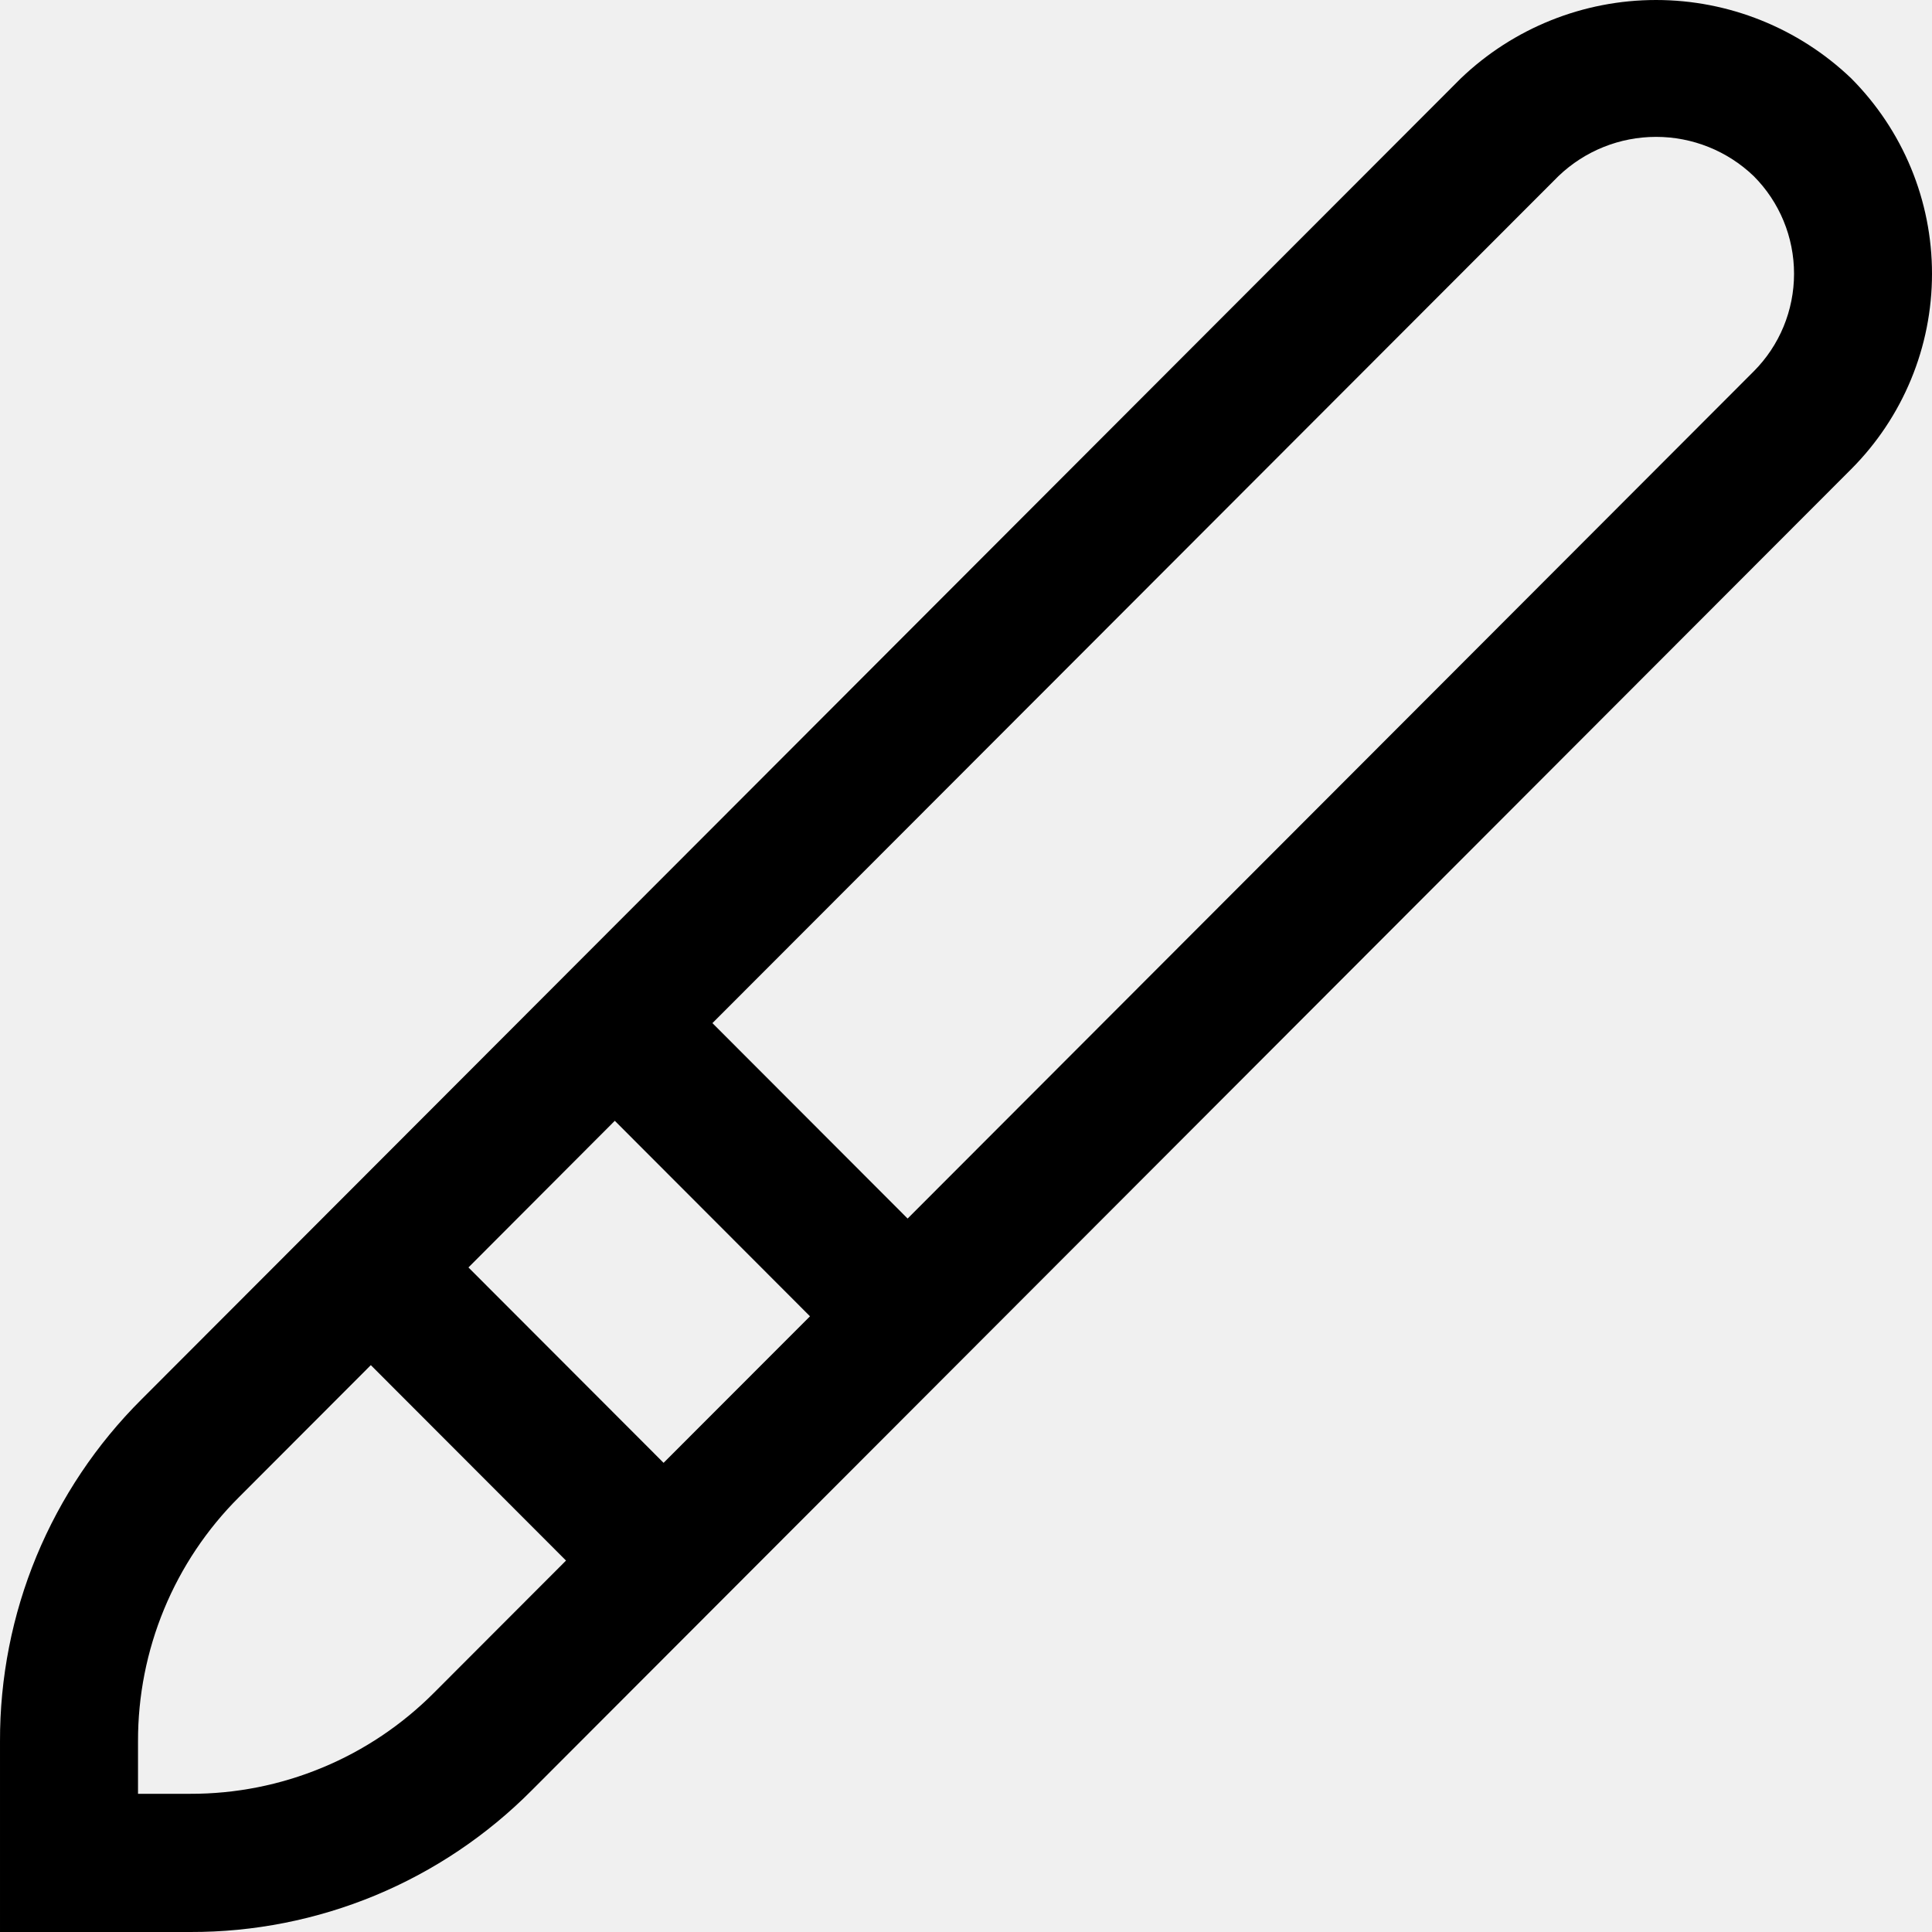
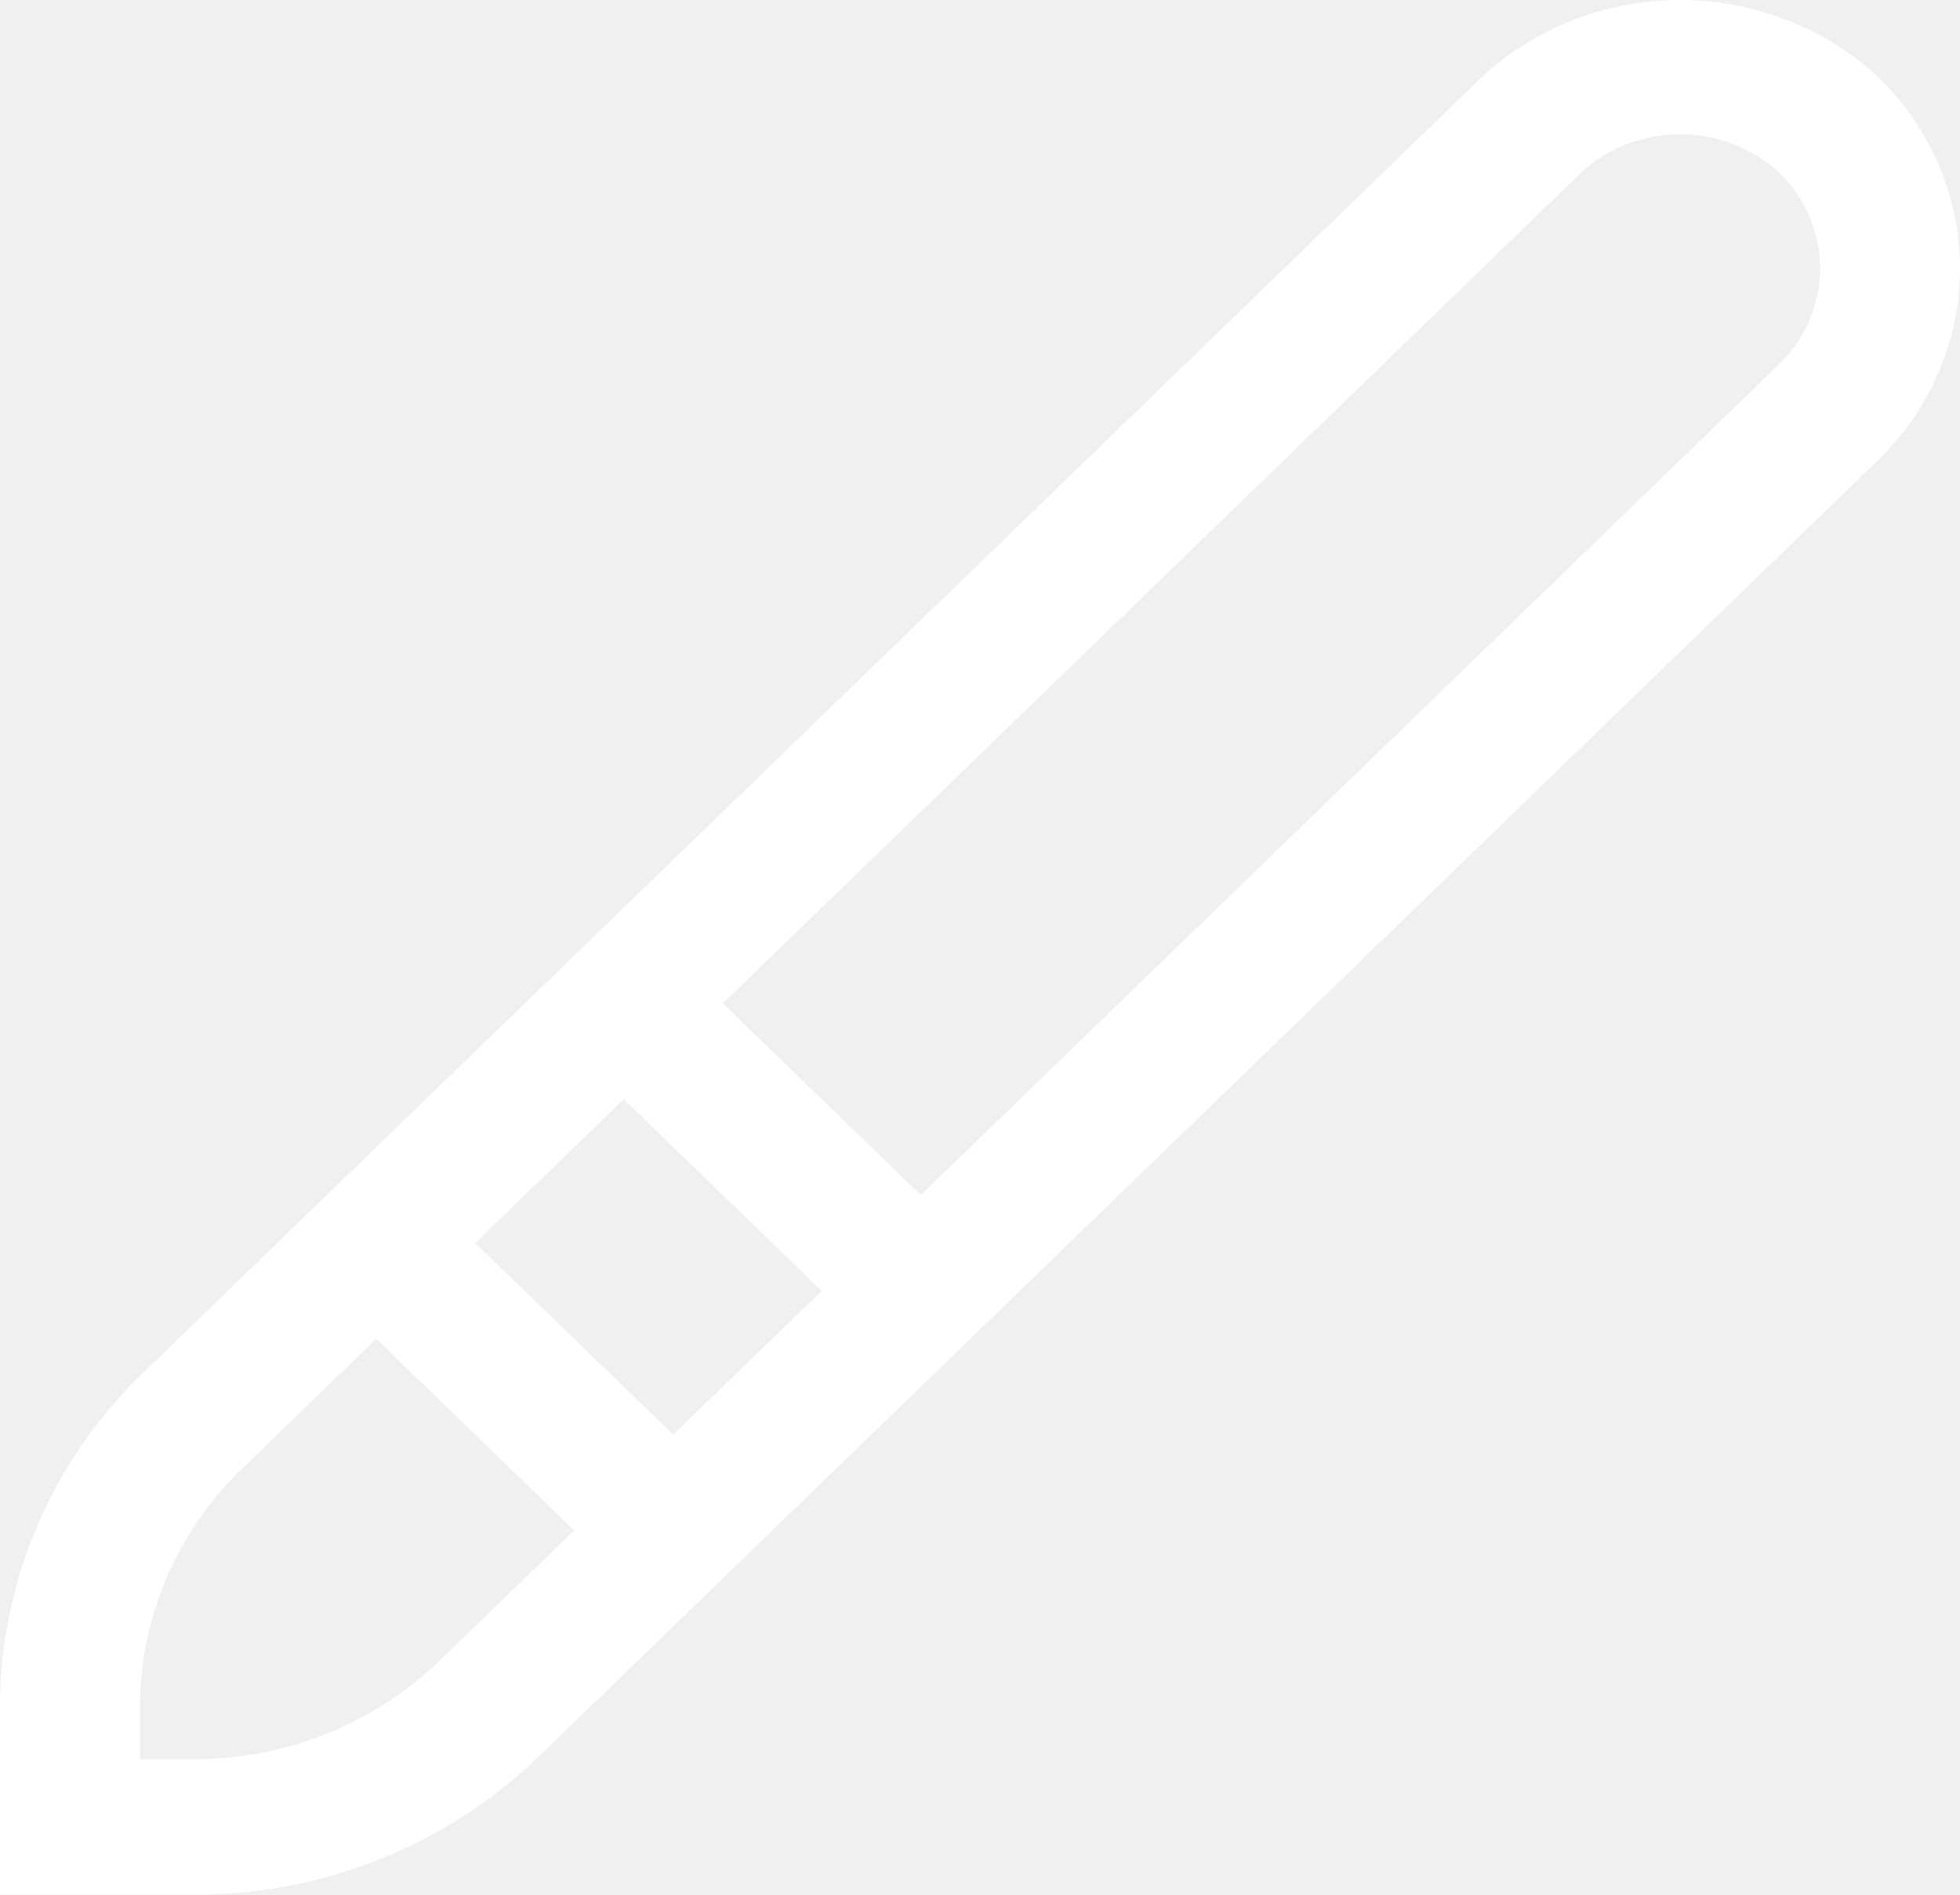
- <svg xmlns="http://www.w3.org/2000/svg" viewBox="0 0 32 32">
-   <path d="M30.661 1.297C29.79 0.465 28.633 0 27.429 0C26.225 0 25.067 0.465 24.197 1.297L2.343 23.179C1.598 23.921 1.007 24.804 0.604 25.776C0.202 26.748 -0.003 27.791 3.70459e-05 28.844V32H3.15C4.201 32.003 5.242 31.797 6.213 31.395C7.184 30.992 8.066 30.4 8.807 29.654L30.661 7.771C31.085 7.346 31.422 6.842 31.652 6.286C31.882 5.731 32 5.136 32 4.534C32 3.933 31.882 3.338 31.652 2.783C31.422 2.227 31.085 1.723 30.661 1.297ZM10.183 18.564L13.416 21.802L10.991 24.229L7.759 20.993L10.183 18.564ZM7.19 28.036C6.66 28.568 6.031 28.991 5.337 29.278C4.644 29.566 3.9 29.713 3.15 29.711H2.286V28.843C2.284 28.091 2.431 27.346 2.718 26.652C3.005 25.958 3.427 25.327 3.959 24.797L6.142 22.611L9.375 25.848L7.19 28.036ZM29.046 6.152L15.033 20.183L11.8 16.946L25.814 2.916C26.249 2.499 26.828 2.267 27.43 2.267C28.032 2.267 28.611 2.499 29.046 2.916C29.475 3.345 29.715 3.927 29.715 4.534C29.715 5.141 29.475 5.723 29.046 6.152Z" />
+ <svg xmlns="http://www.w3.org/2000/svg" width="30" height="29" viewBox="0 0 30 29" fill="none">
+   <path d="M28.745 1.176C27.928 0.421 26.843 0 25.715 0C24.586 0 23.501 0.421 22.685 1.176L2.196 21.006C1.498 21.678 0.944 22.478 0.567 23.36C0.19 24.241 -0.003 25.186 3.47306e-05 26.14V29H2.953C3.938 29.003 4.915 28.817 5.825 28.451C6.735 28.087 7.562 27.55 8.257 26.874L28.745 7.043C29.143 6.658 29.458 6.2 29.674 5.697C29.889 5.194 30 4.654 30 4.109C30 3.565 29.889 3.025 29.674 2.522C29.458 2.018 29.143 1.561 28.745 1.176ZM9.547 16.824L12.578 19.758L10.304 21.958L7.274 19.025L9.547 16.824ZM6.74 25.407C6.244 25.89 5.654 26.273 5.004 26.534C4.354 26.794 3.657 26.927 2.953 26.926H2.143V26.139C2.141 25.457 2.279 24.783 2.548 24.153C2.817 23.524 3.213 22.953 3.712 22.472L5.758 20.491L8.789 23.424L6.74 25.407ZM27.231 5.575L14.094 18.291L11.063 15.357L24.201 2.642C24.609 2.265 25.151 2.054 25.716 2.054C26.28 2.054 26.823 2.265 27.231 2.642C27.632 3.031 27.858 3.559 27.858 4.109C27.858 4.659 27.632 5.186 27.231 5.575Z" fill="white" />
</svg>
